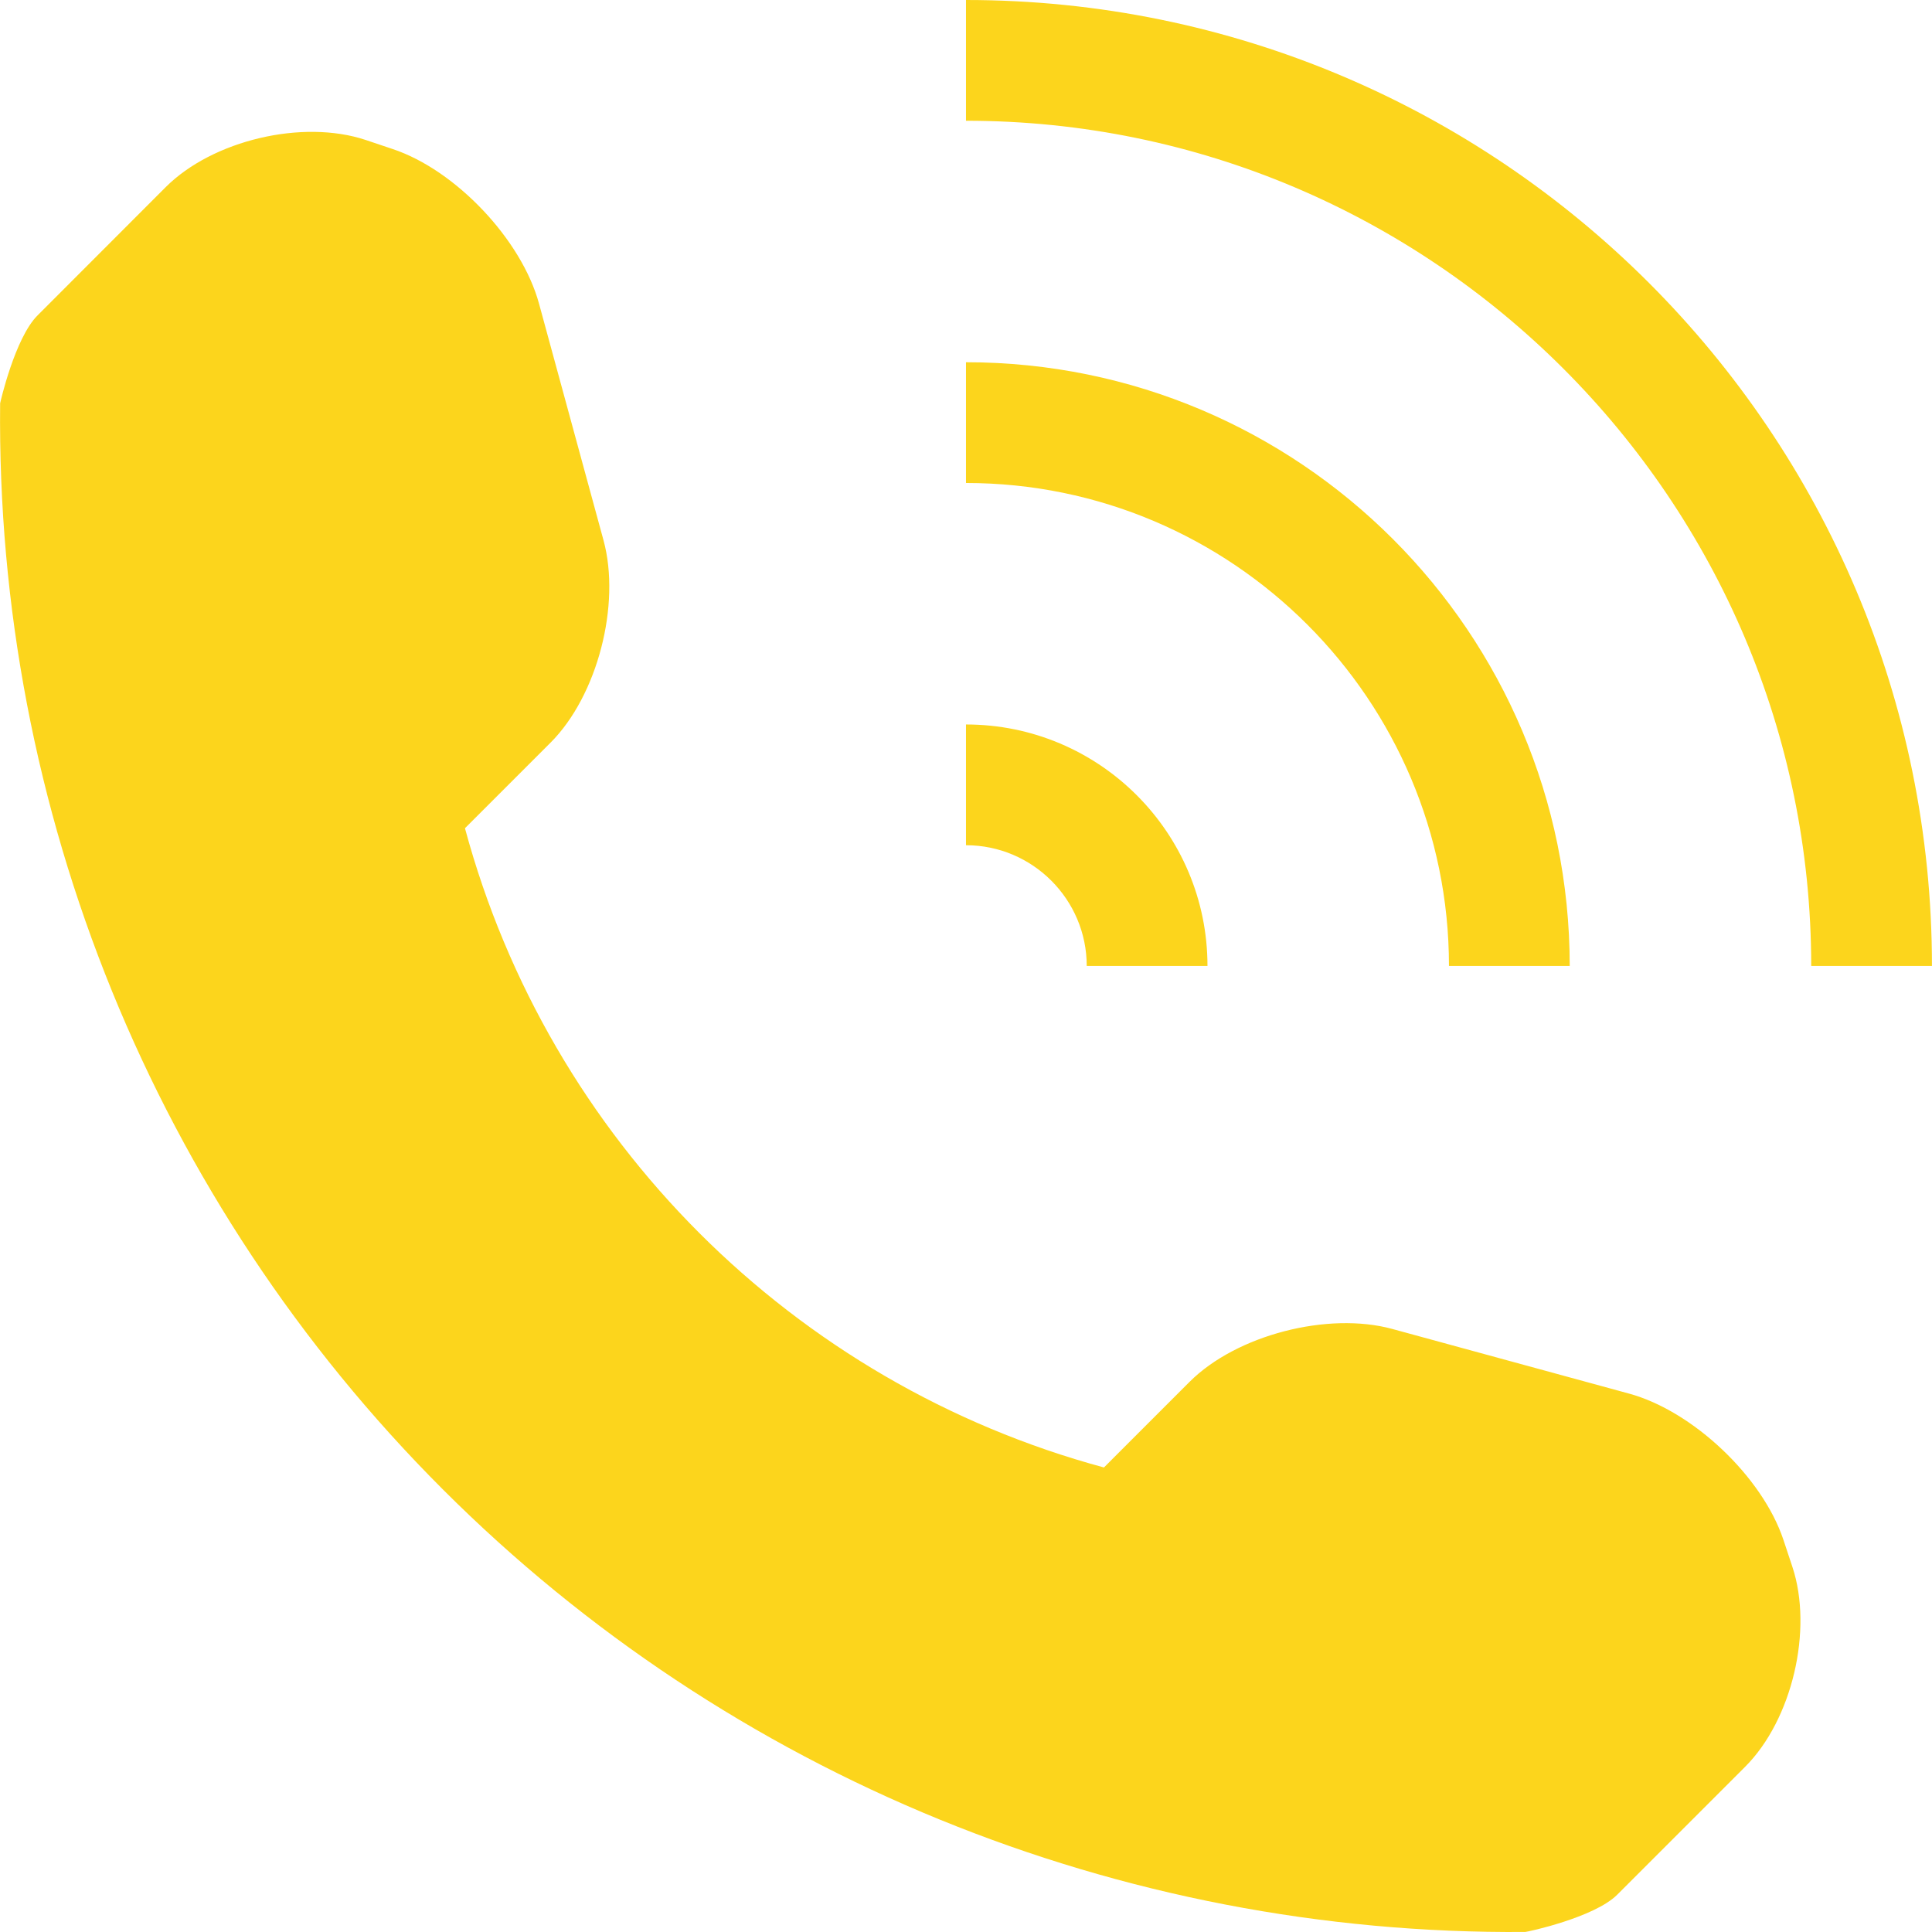
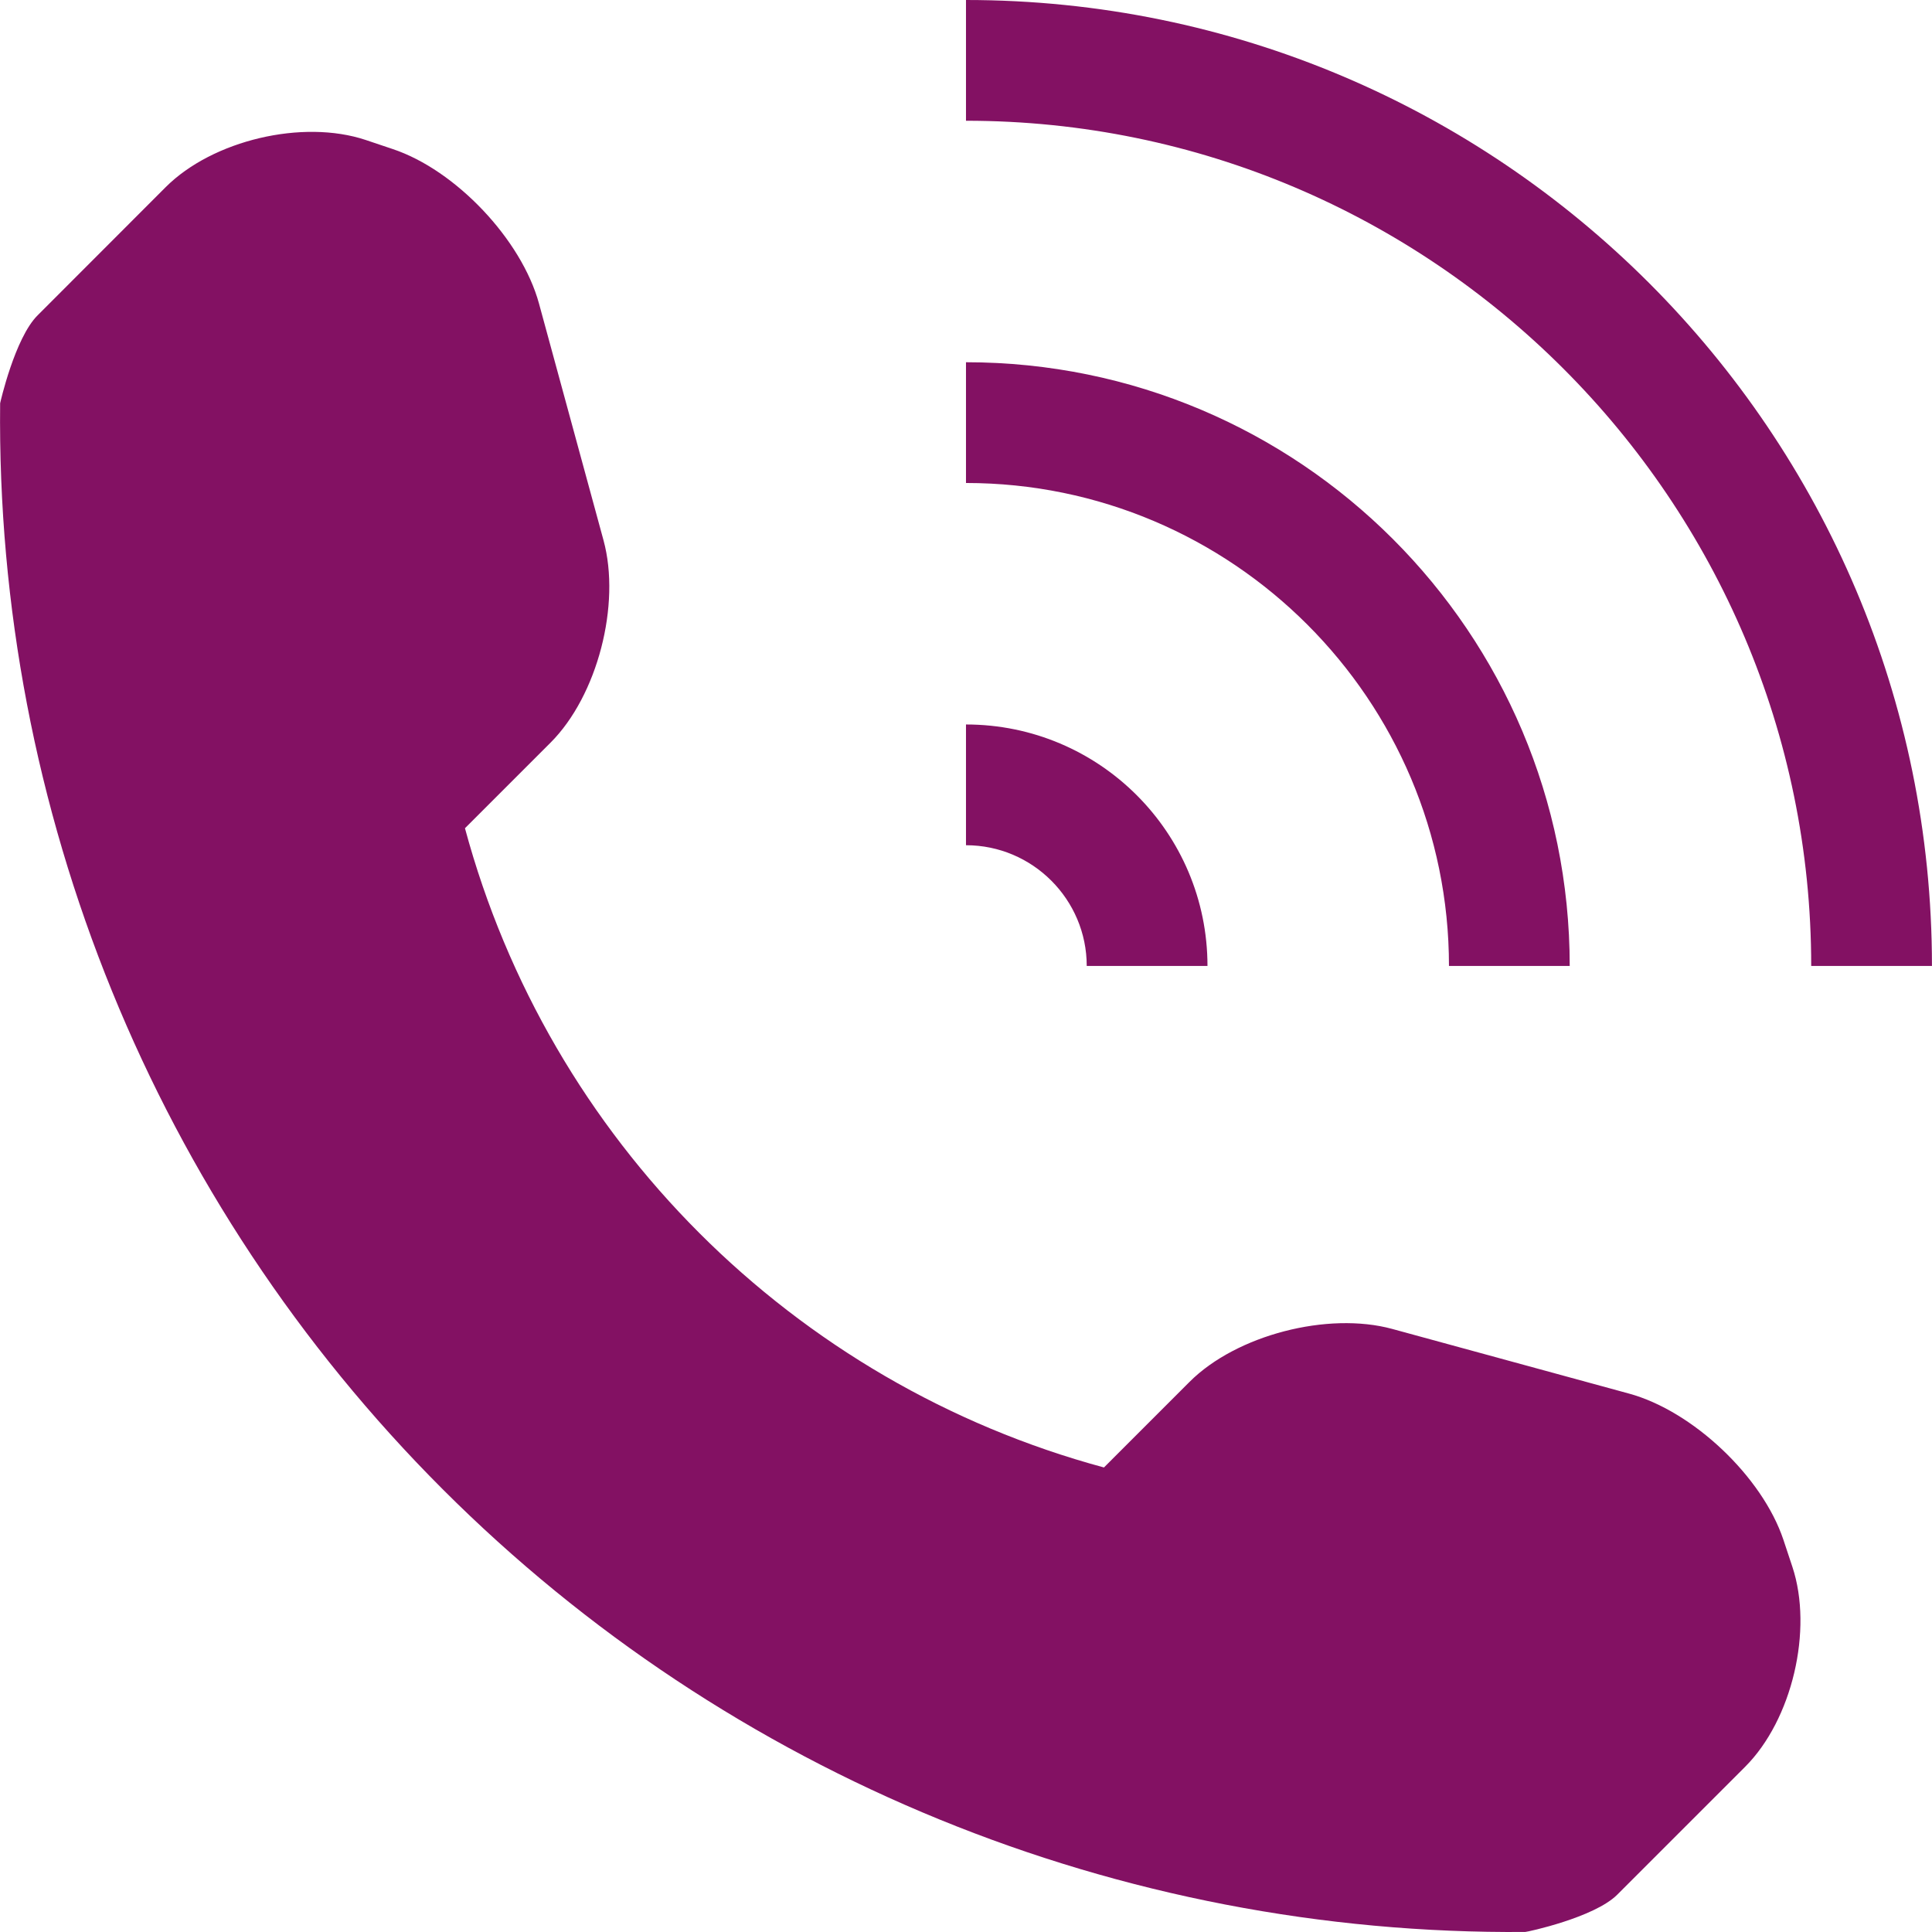
<svg xmlns="http://www.w3.org/2000/svg" version="1.1" id="Capa_1" x="0px" y="0px" width="512.001px" height="512.001px" viewBox="0 0 512.001 512.001" style="enable-background:new 0 0 512.001 512.001;" xml:space="preserve">
  <g>
-     <path d="M462.491,468.206l-33.938,33.937c-6.062,6.031-23.812,9.844-24.343,9.844c-107.435,0.905-210.869-41.279-286.882-117.31   C41.097,318.46-1.136,214.619,0.036,106.872c0-0.063,3.891-17.312,9.938-23.312l33.937-33.968   c12.453-12.437,36.295-18.062,52.998-12.5l7.156,2.406c16.703,5.562,34.155,23.999,38.78,40.967l17.093,62.717   c4.64,17-1.594,41.186-14.031,53.623l-22.687,22.687c22.25,82.467,86.919,147.121,169.339,169.402l22.687-22.688   c12.438-12.438,36.687-18.656,53.687-14.031l62.718,17.125c16.937,4.594,35.374,22.03,40.968,38.748l2.375,7.156   C480.552,431.926,474.928,455.769,462.491,468.206z M287.996,255.993h31.999c0-35.343-28.655-63.998-63.998-63.998v31.999   C273.636,223.994,287.996,238.368,287.996,255.993z M415.992,255.993c0-88.373-71.623-159.996-159.995-159.996v32   c70.591,0,127.996,57.436,127.996,127.996H415.992z M255.997,0v31.999c123.496,0,223.993,100.497,223.993,223.994h31.999   C511.989,114.622,397.368,0,255.997,0z" fill="#fcd51c" />
+     <path d="M462.491,468.206l-33.938,33.937c-6.062,6.031-23.812,9.844-24.343,9.844c-107.435,0.905-210.869-41.279-286.882-117.31   C41.097,318.46-1.136,214.619,0.036,106.872c0-0.063,3.891-17.312,9.938-23.312l33.937-33.968   c12.453-12.437,36.295-18.062,52.998-12.5l7.156,2.406c16.703,5.562,34.155,23.999,38.78,40.967l17.093,62.717   c4.64,17-1.594,41.186-14.031,53.623l-22.687,22.687c22.25,82.467,86.919,147.121,169.339,169.402l22.687-22.688   c12.438-12.438,36.687-18.656,53.687-14.031l62.718,17.125c16.937,4.594,35.374,22.03,40.968,38.748l2.375,7.156   C480.552,431.926,474.928,455.769,462.491,468.206z M287.996,255.993h31.999c0-35.343-28.655-63.998-63.998-63.998v31.999   C273.636,223.994,287.996,238.368,287.996,255.993z M415.992,255.993c0-88.373-71.623-159.996-159.995-159.996v32   c70.591,0,127.996,57.436,127.996,127.996H415.992z M255.997,0v31.999c123.496,0,223.993,100.497,223.993,223.994h31.999   C511.989,114.622,397.368,0,255.997,0z" fill="#831163" />
  </g>
  <g>
</g>
  <g>
</g>
  <g>
</g>
  <g>
</g>
  <g>
</g>
  <g>
</g>
  <g>
</g>
  <g>
</g>
  <g>
</g>
  <g>
</g>
  <g>
</g>
  <g>
</g>
  <g>
</g>
  <g>
</g>
  <g>
</g>
</svg>
